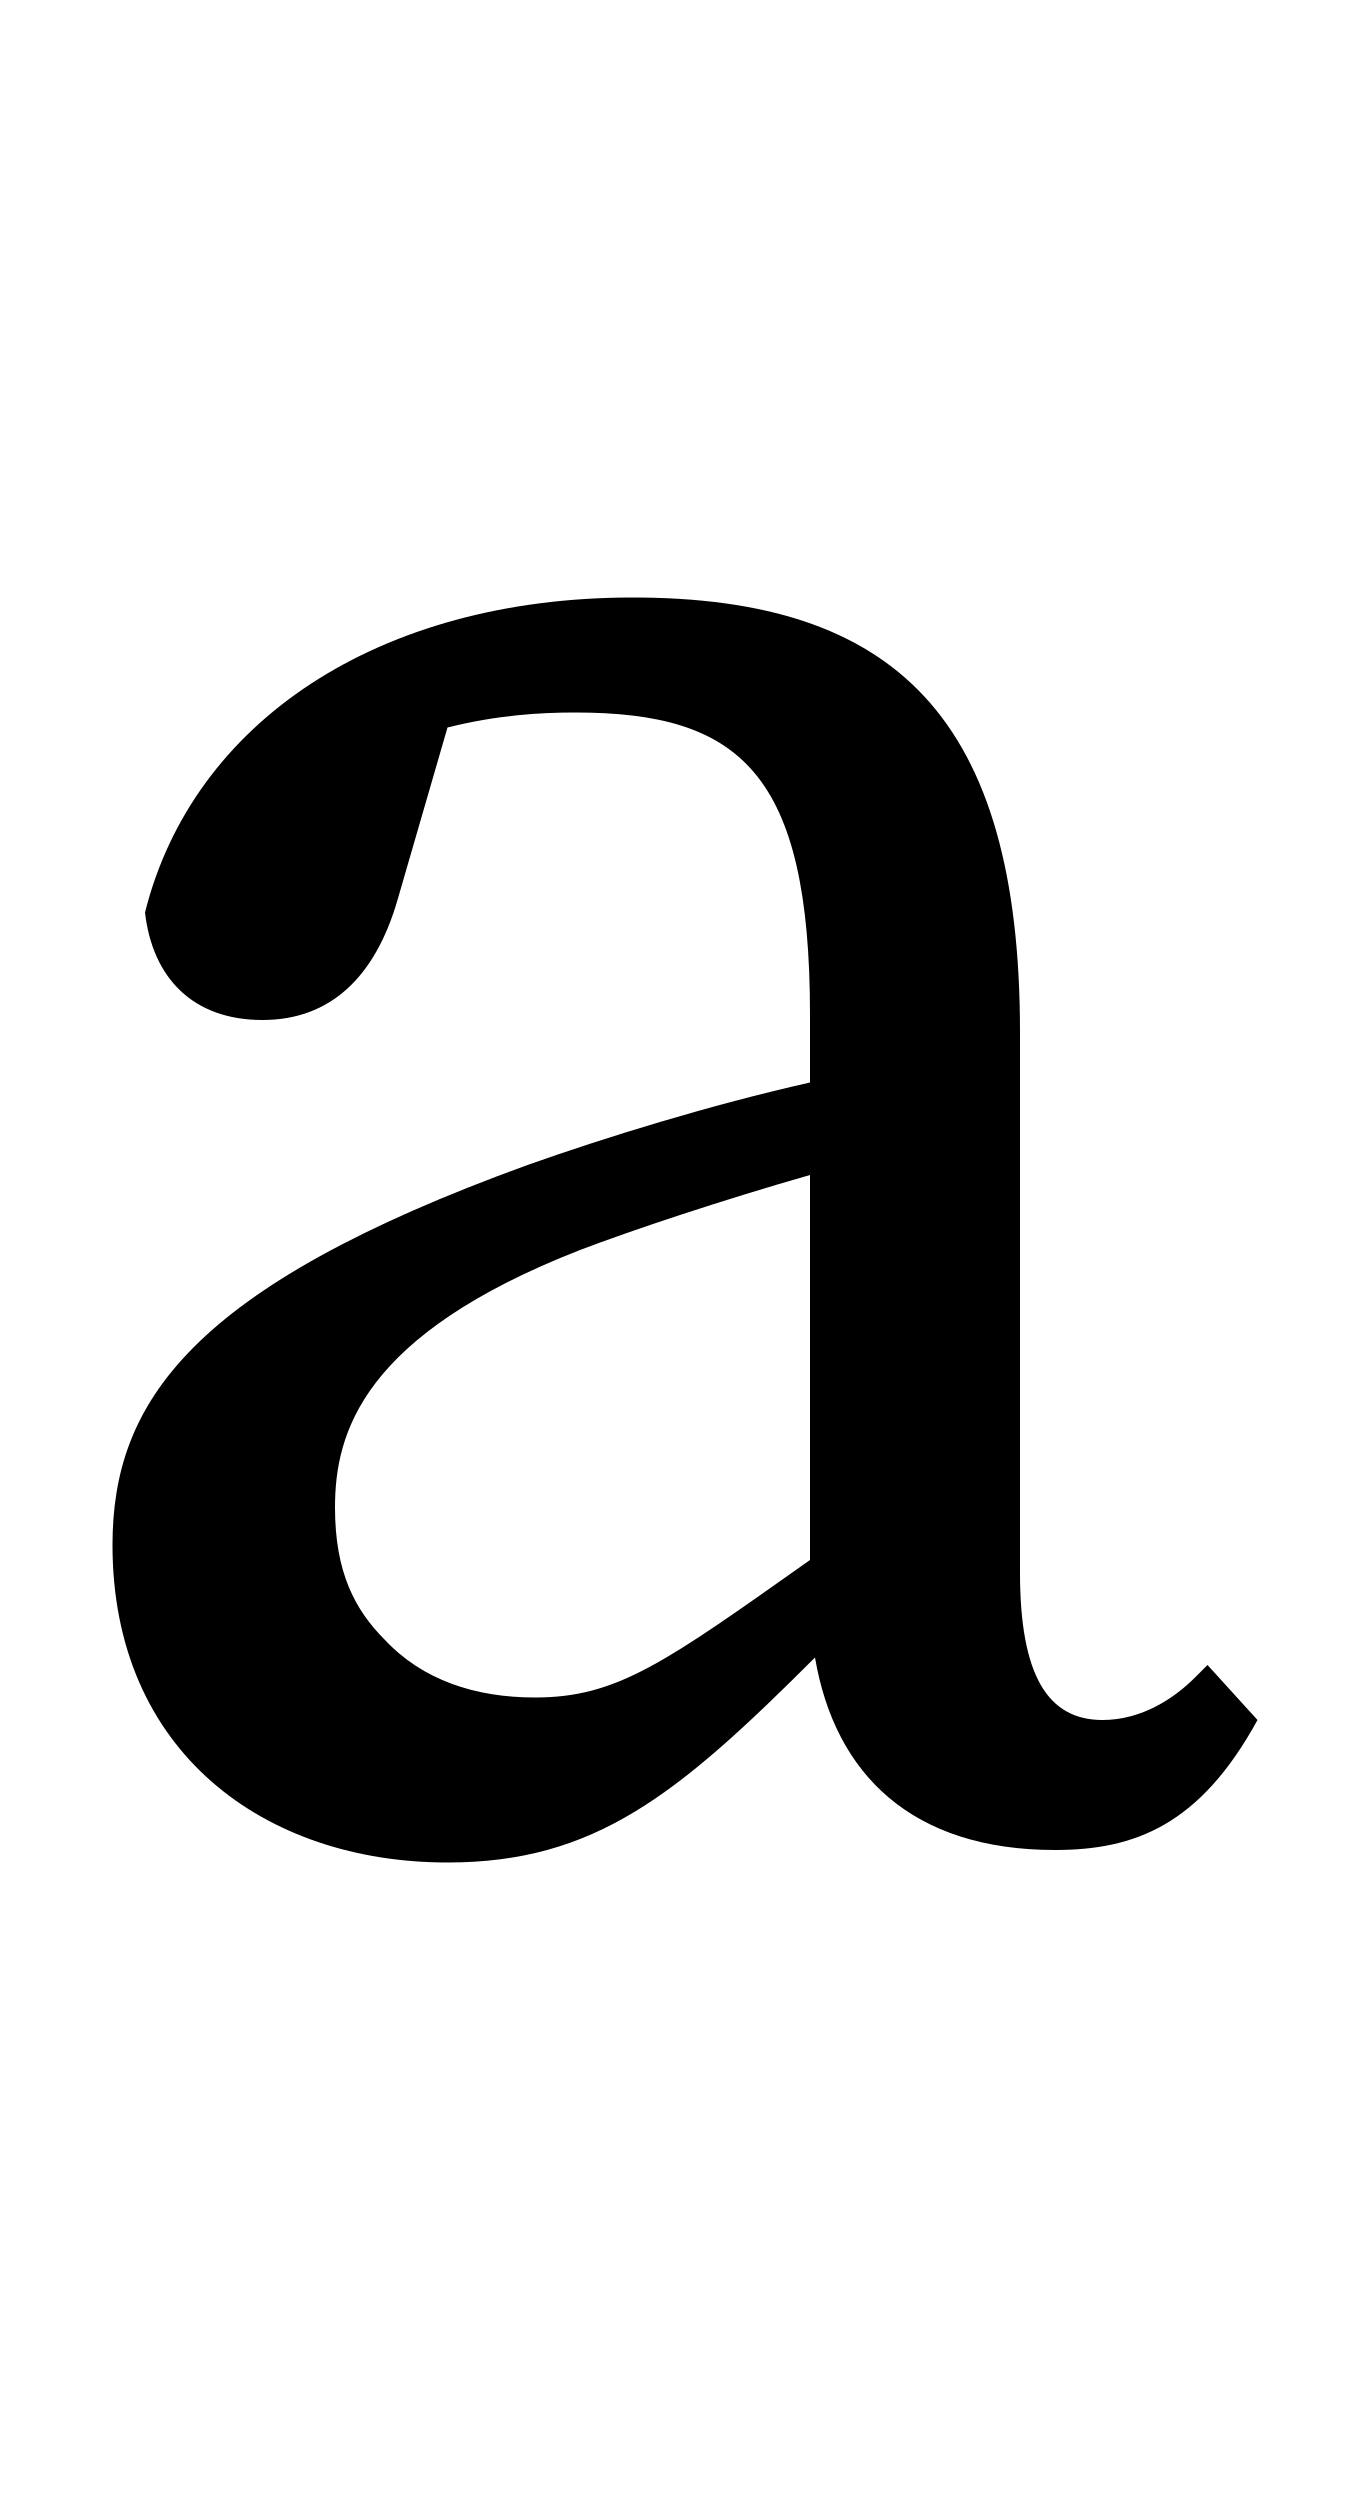
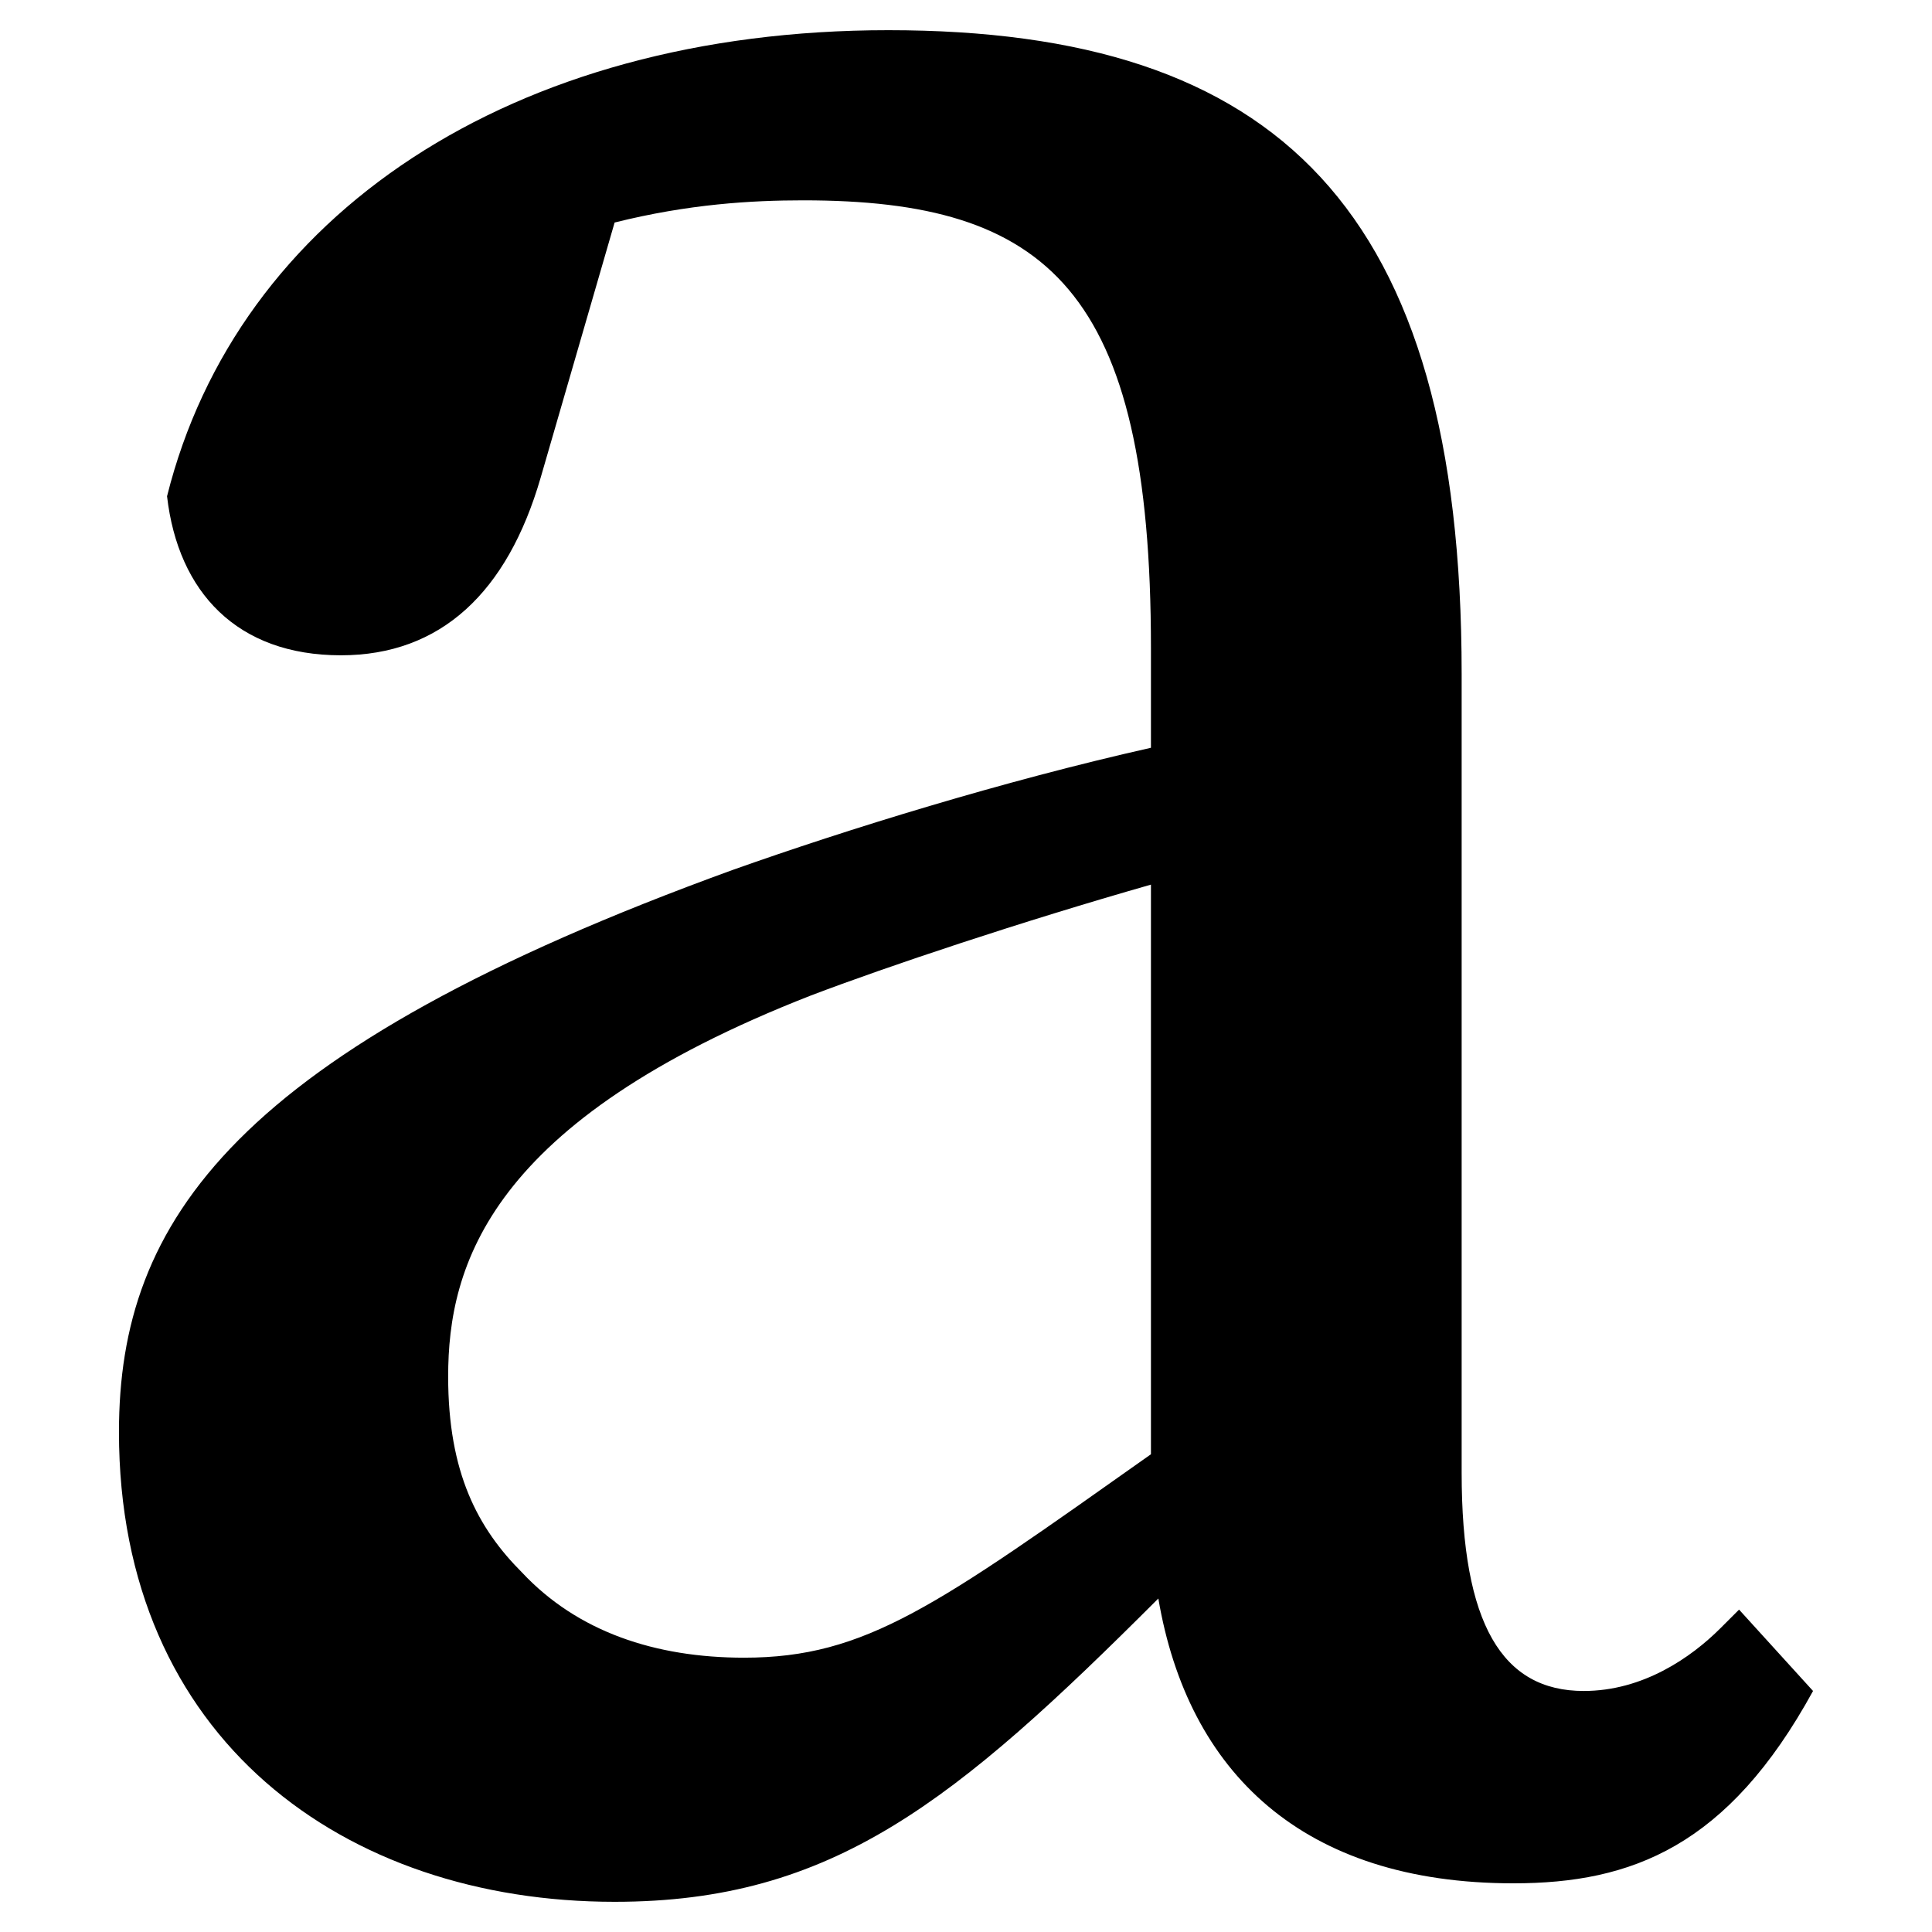
- <svg xmlns="http://www.w3.org/2000/svg" height="1000" width="548">
+ <svg xmlns="http://www.w3.org/2000/svg" height="512" width="512">
  <style>
path { fill: black; fill-rule: nonzero; }
</style>
-   <g transform="translate(0, 730) scale(1, -1)">
+   <g transform="translate(8 8) scale(0.9802371) translate(-21 491) scale(1 -1)">
    <path d="M324,106 c-58,-41,-77,-55,-110,-55 c-24,0,-45,7,-60,23 c-12,12,-20,27,-20,53 c0,30,11,69,98,103 c21,8,57,20,92,30 z M483,64 l-5,-5 c-8,-8,-21,-17,-37,-17 c-22,0,-33,18,-33,59 l0,216 c0,126,-50,174,-155,174 c-102,0,-176,-50,-195,-126 c3,-26,19,-43,47,-43 c27,0,45,17,54,48 l20,69 c20,5,37,6,51,6 c66,0,94,-24,94,-121 l0,-27 c-40,-9,-82,-22,-113,-33 c-135,-49,-166,-95,-166,-152 c0,-83,61,-127,134,-127 c59,0,92,27,147,82 c8,-47,39,-77,96,-77 c32,0,58,10,81,52 z" />
  </g>
</svg>
